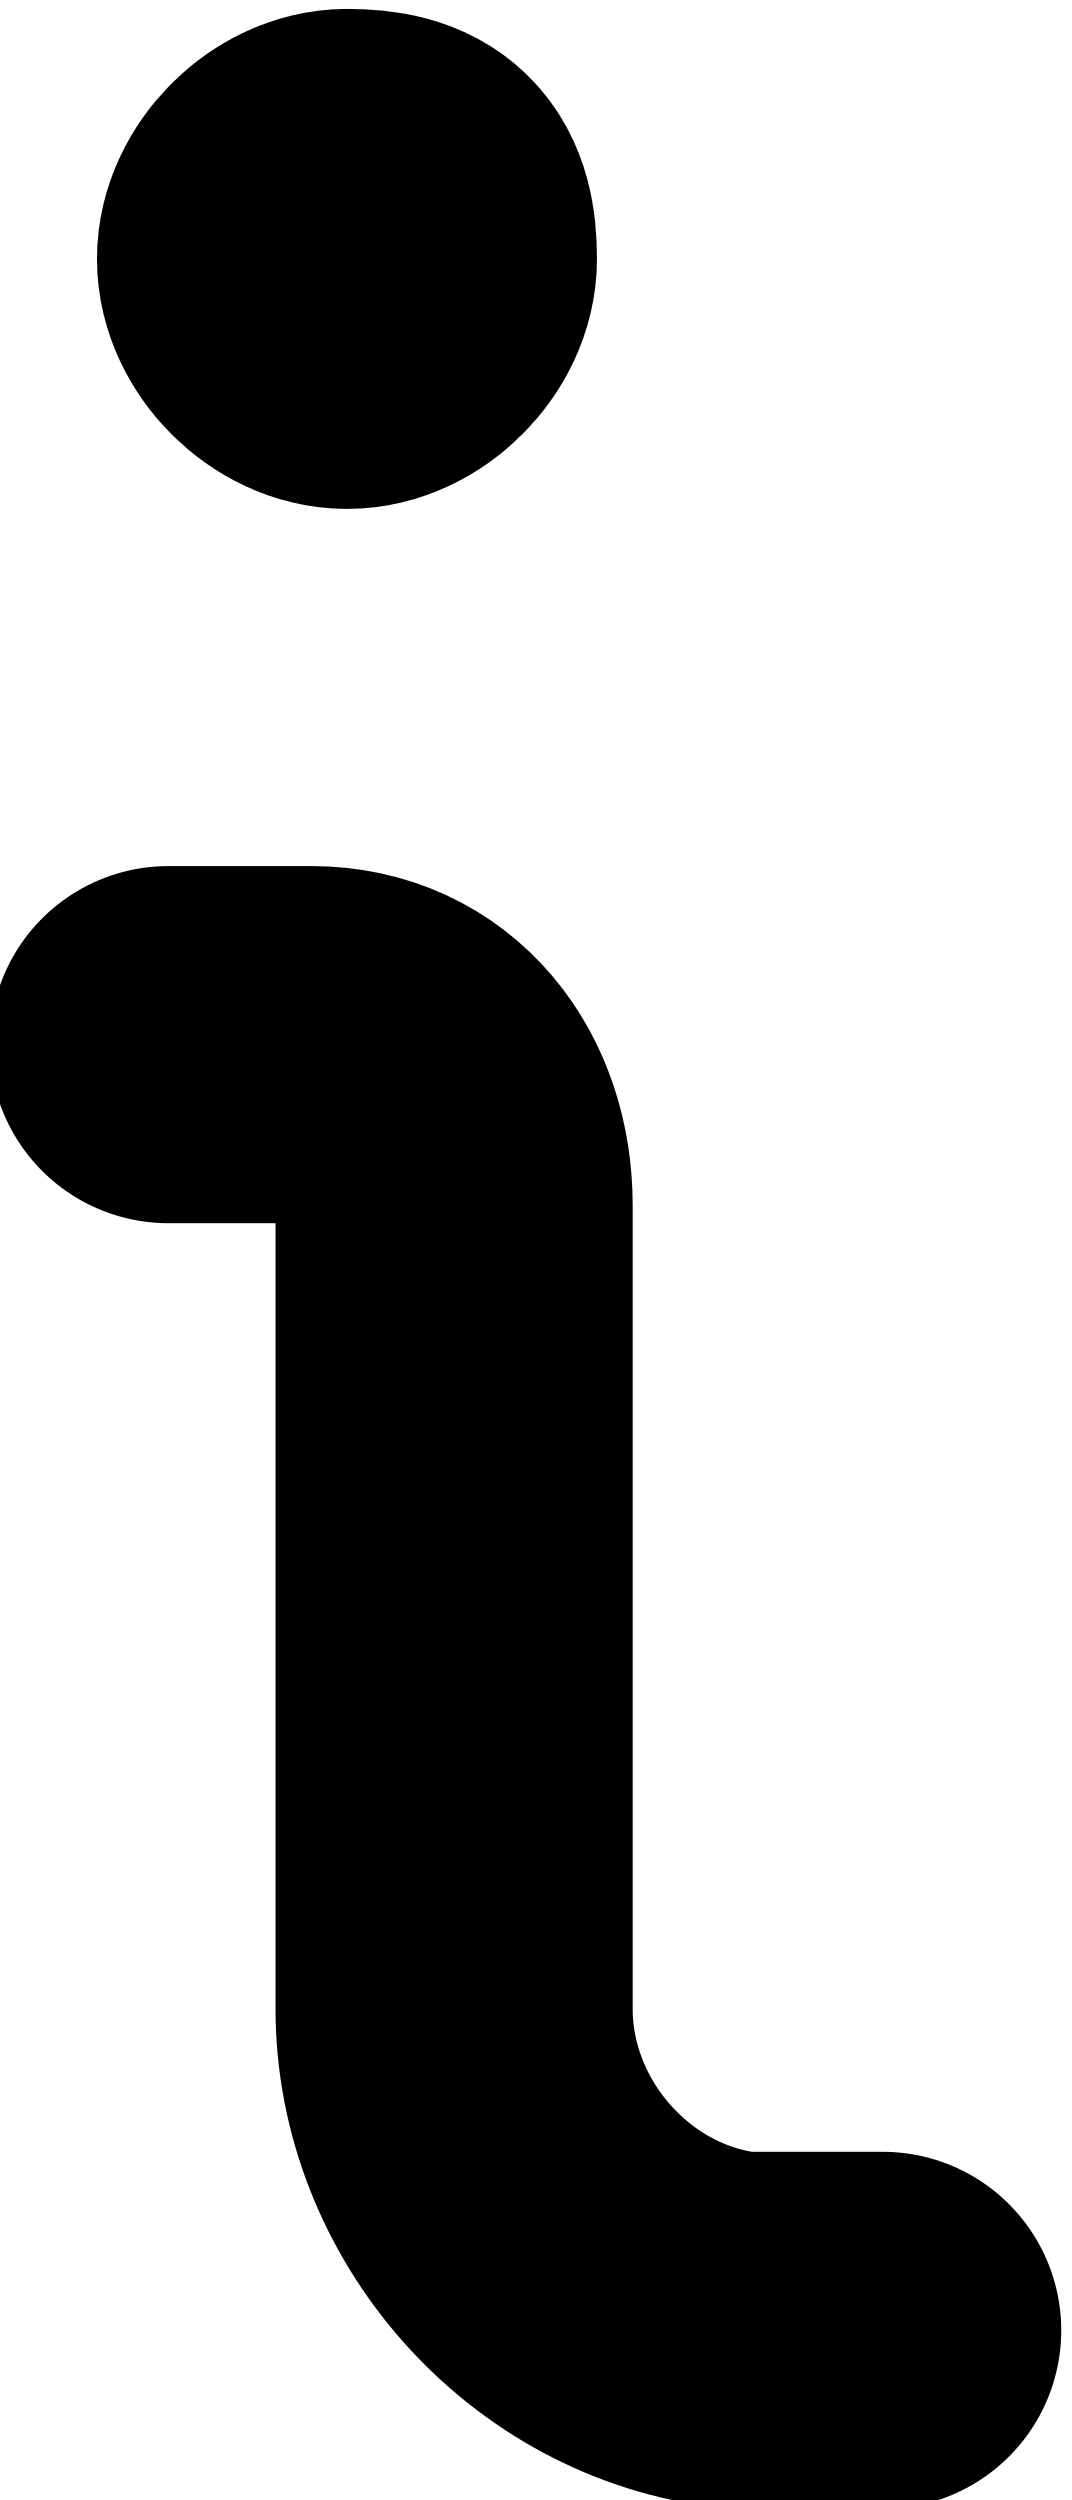
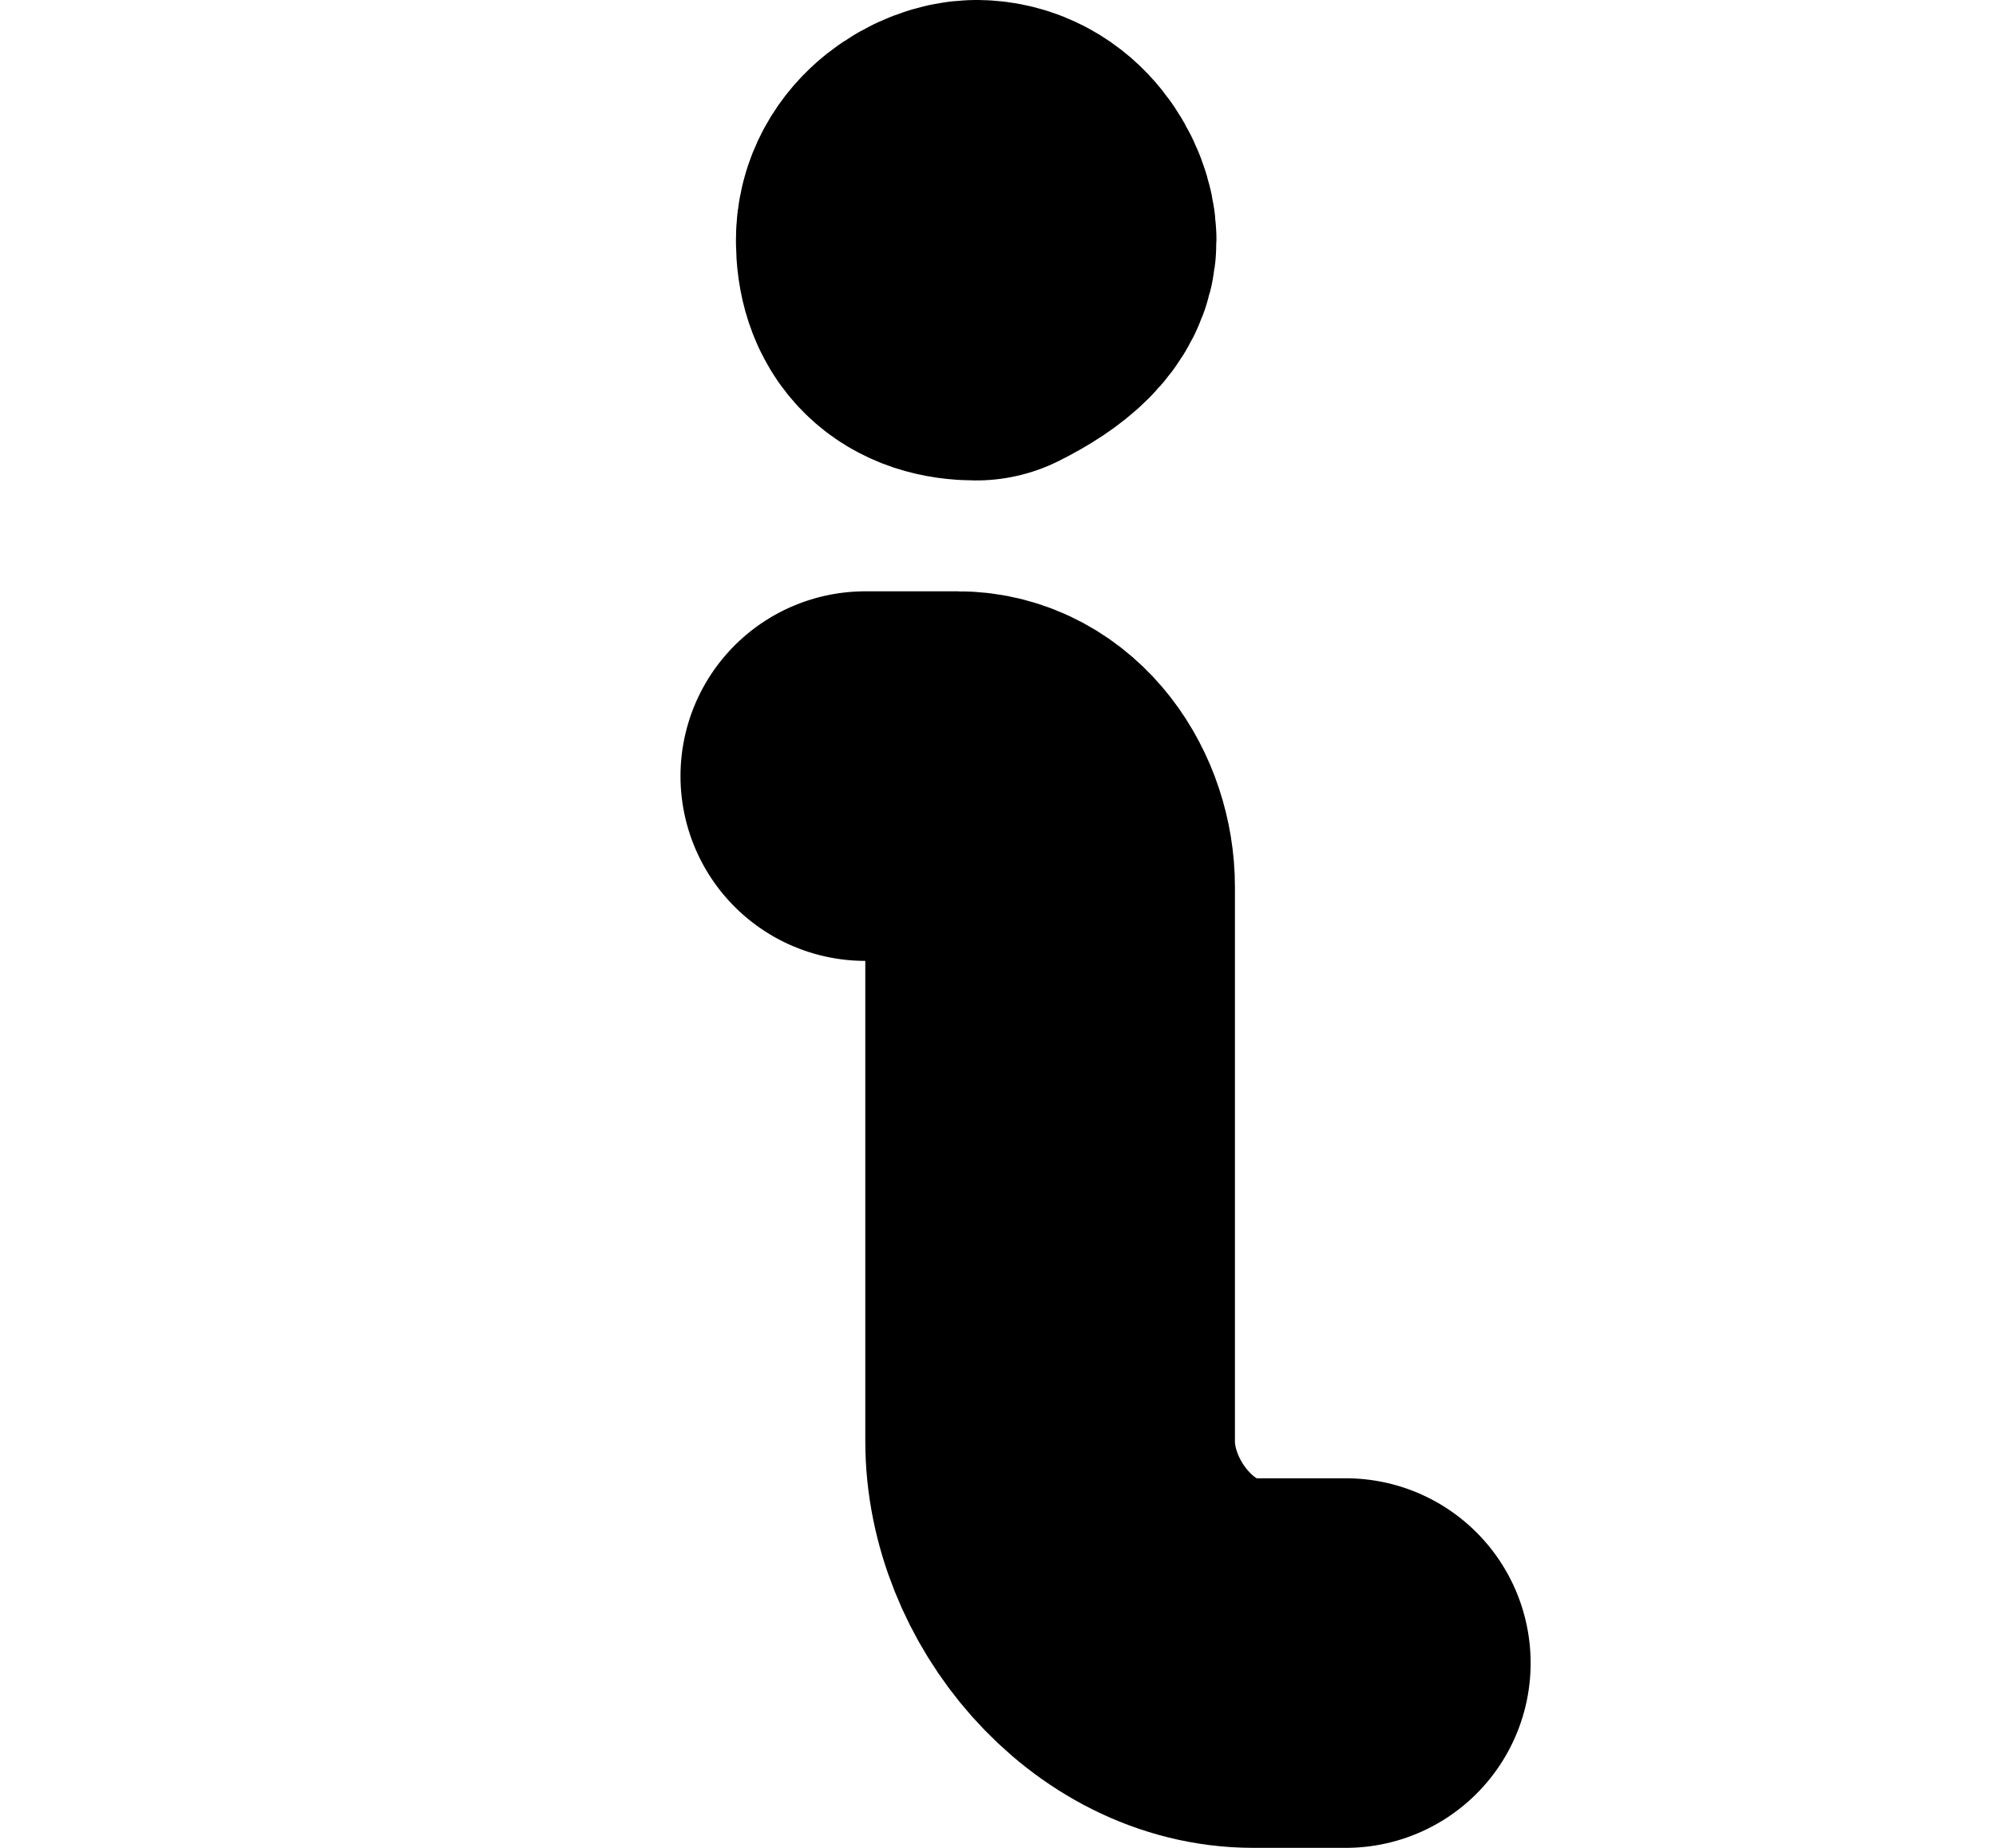
- <svg xmlns="http://www.w3.org/2000/svg" viewBox="0 0 6 14" fill="none" stroke="currentColor" stroke-width="2" stroke-linecap="round" stroke-linejoin="round">
-   <path d="M4.943 13.05h-.8c-.9-.1-1.6-.9-1.6-1.8v-4.5c0-.5-.3-.9-.8-.9h-.8m1-4.8c-.2 0-.4.2-.4.4s.2.4.4.4.4-.2.4-.4c0-.3-.1-.4-.4-.4h0" />
+ <svg xmlns="http://www.w3.org/2000/svg" version="1.1" id="Hint" x="0px" y="0px" viewBox="0 0 10.8 10" style="enable-background:new 0 0 10.8 10;" xml:space="preserve">
+   <style type="text/css">
+ 	.st0{fill:none;stroke:currentColor;stroke-width:2;stroke-linecap:round;stroke-linejoin:round;}
+ </style>
+   <g id="Hint_" transform="translate(271.082 523)">
+     <path id="Контур_631" class="st0" d="M-263.8-514h-0.5c-0.6,0-1.1-0.6-1.1-1.2v-3c0-0.3-0.2-0.6-0.5-0.6h-0.5" />
+     <path id="Контур_632" class="st0" d="M-265.8-522c-0.1,0-0.3,0.1-0.3,0.3s0.1,0.3,0.3,0.3c0.2-0.1,0.3-0.2,0.3-0.3   S-265.6-522-265.8-522L-265.8-522L-265.8-522" />
+   </g>
</svg>
